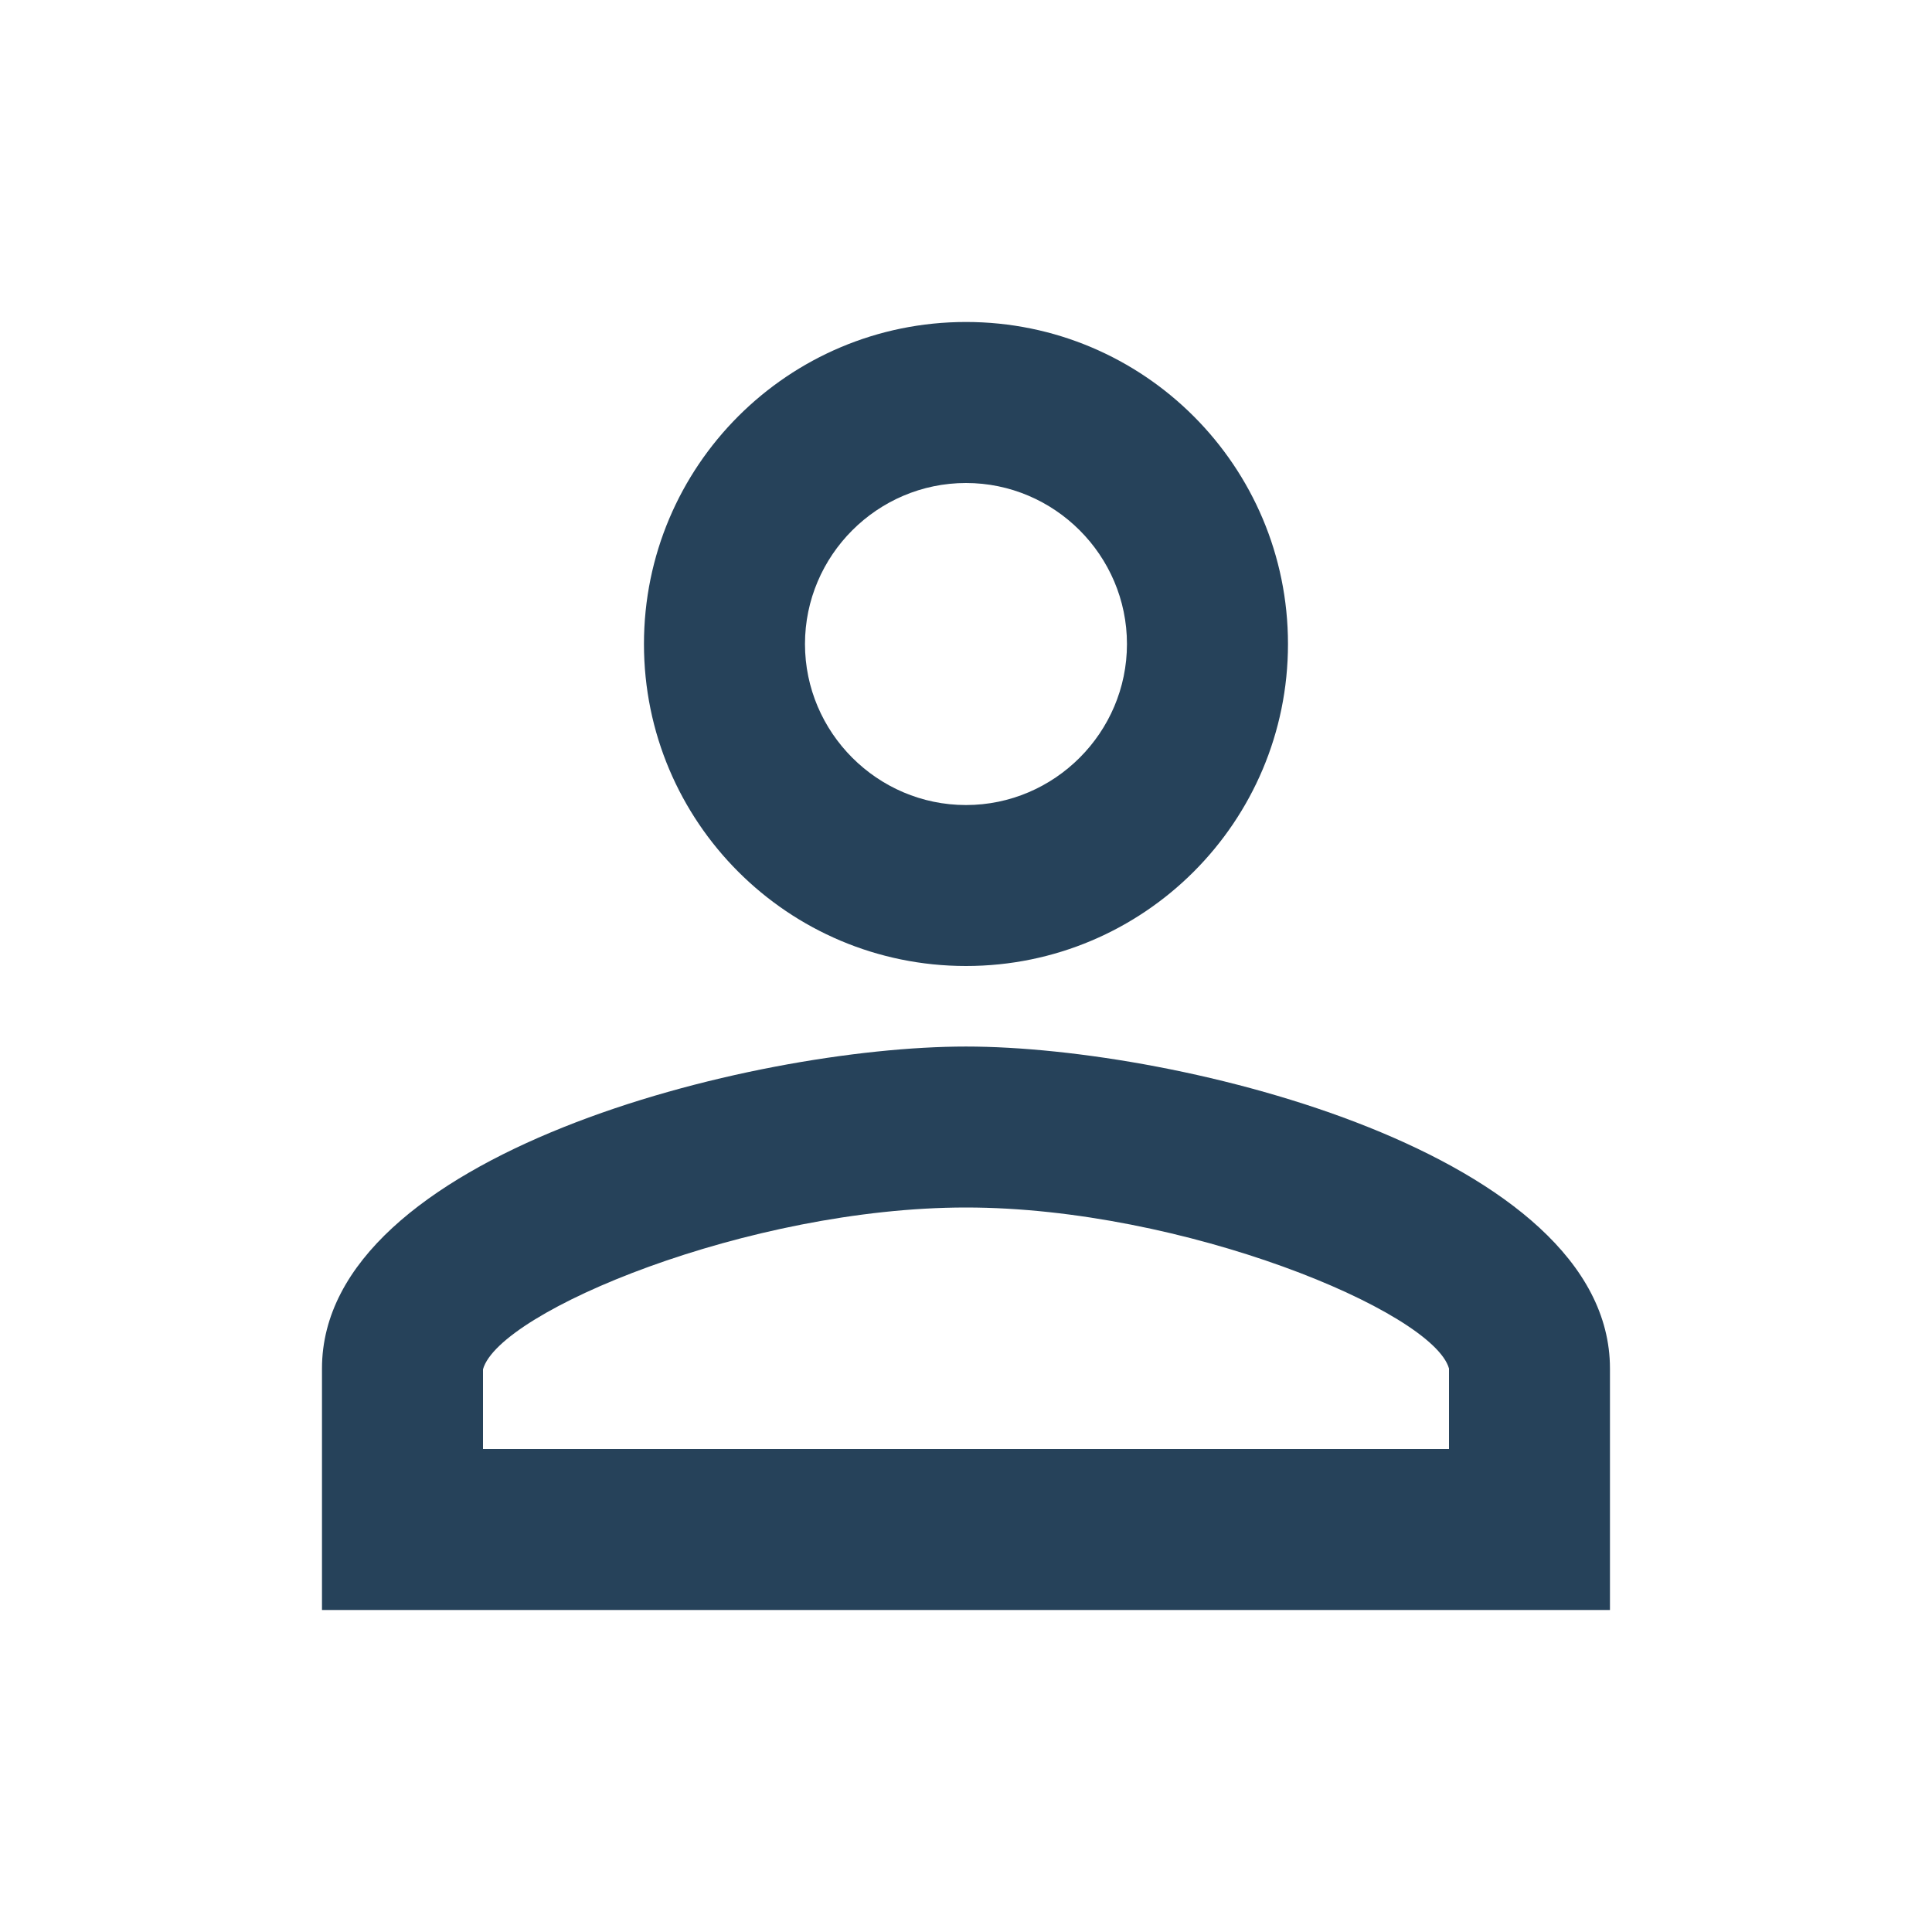
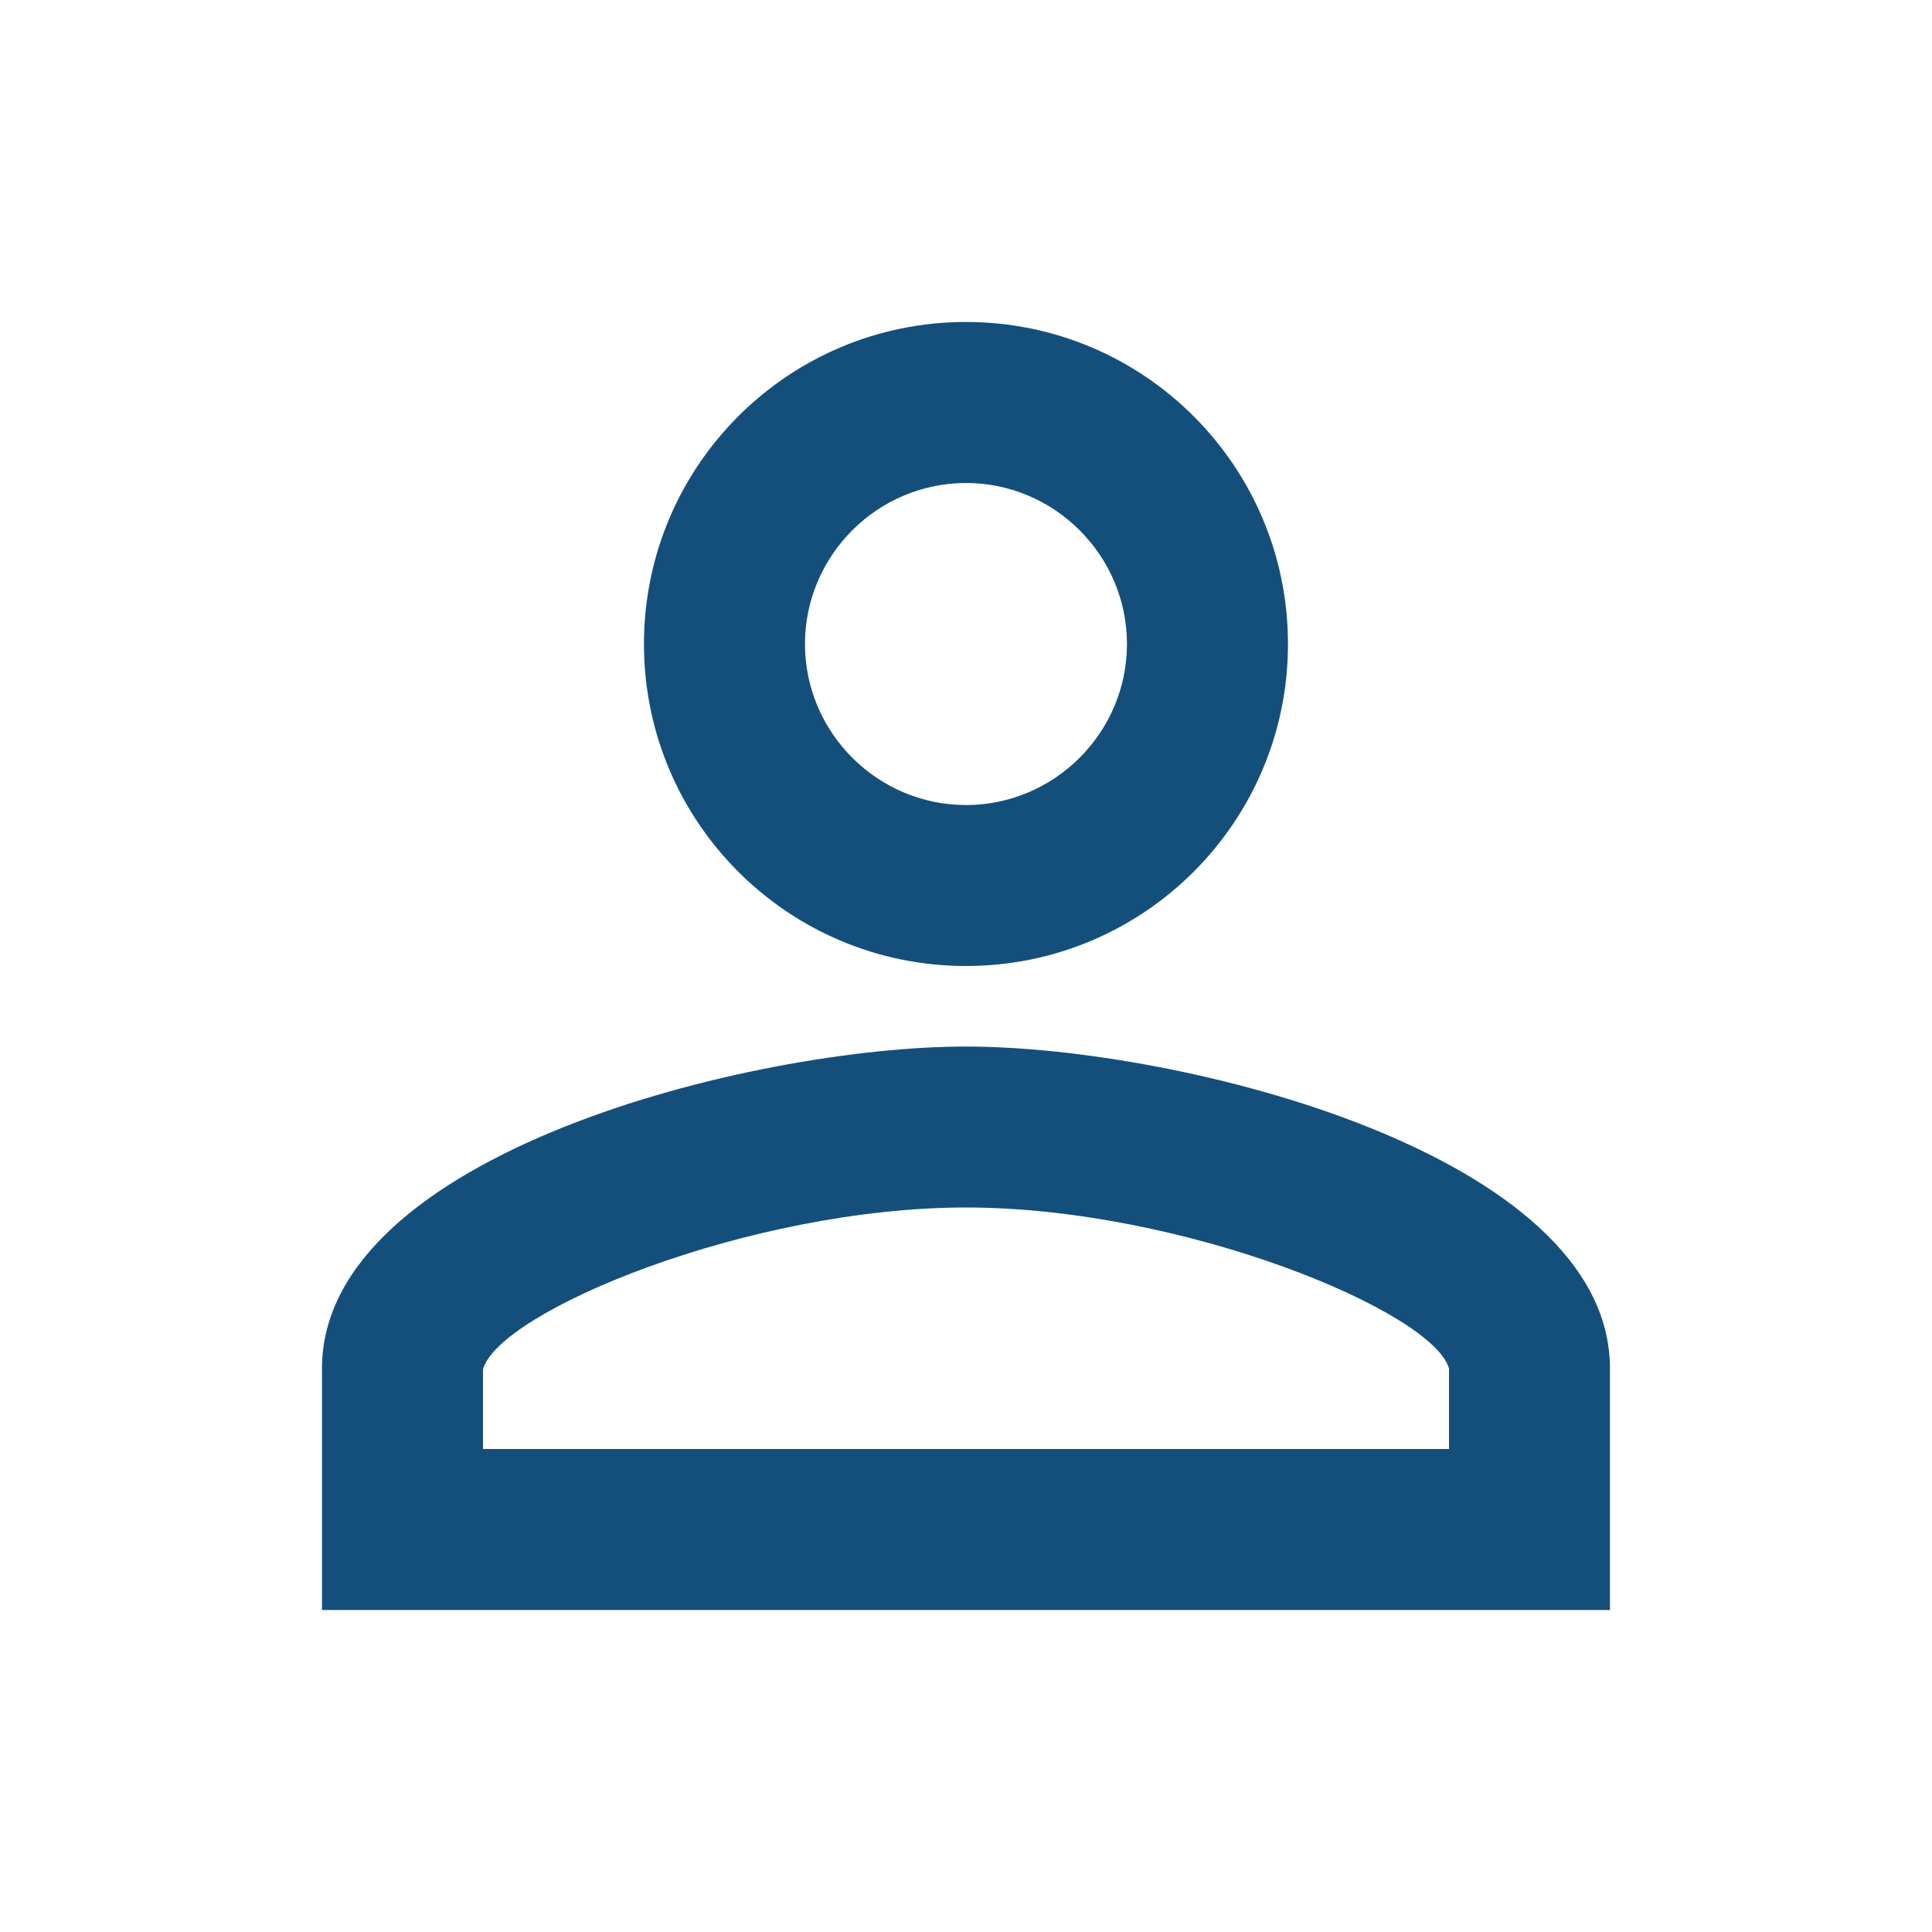
<svg xmlns="http://www.w3.org/2000/svg" width="32" height="32" viewBox="0 0 32 32" fill="none">
  <g id="perm_identity">
-     <path id="Vector" d="M16 8C17.466 8 18.666 9.2 18.666 10.667C18.666 12.133 17.466 13.334 16 13.334C14.533 13.334 13.333 12.133 13.333 10.667C13.333 9.2 14.533 8 16 8ZM16 20C19.6 20 23.733 21.72 24 22.667V24H8V22.68C8.266 21.72 12.4 20 16 20ZM16 5.333C13.053 5.333 10.666 7.72 10.666 10.667C10.666 13.614 13.053 16 16 16C18.946 16 21.333 13.614 21.333 10.667C21.333 7.72 18.946 5.333 16 5.333ZM16 17.334C12.44 17.334 5.333 19.12 5.333 22.667V26.667H26.666V22.667C26.666 19.12 19.56 17.334 16 17.334Z" fill="#26425A" />
+     <path id="Vector" d="M16 8C17.466 8 18.666 9.2 18.666 10.667C18.666 12.133 17.466 13.334 16 13.334C14.533 13.334 13.333 12.133 13.333 10.667C13.333 9.2 14.533 8 16 8ZM16 20C19.6 20 23.733 21.72 24 22.667V24H8V22.68C8.266 21.72 12.4 20 16 20ZM16 5.333C13.053 5.333 10.666 7.72 10.666 10.667C10.666 13.614 13.053 16 16 16C18.946 16 21.333 13.614 21.333 10.667C21.333 7.72 18.946 5.333 16 5.333ZM16 17.334C12.44 17.334 5.333 19.12 5.333 22.667V26.667H26.666V22.667C26.666 19.12 19.56 17.334 16 17.334Z" fill="#144F7C" />
  </g>
</svg>
